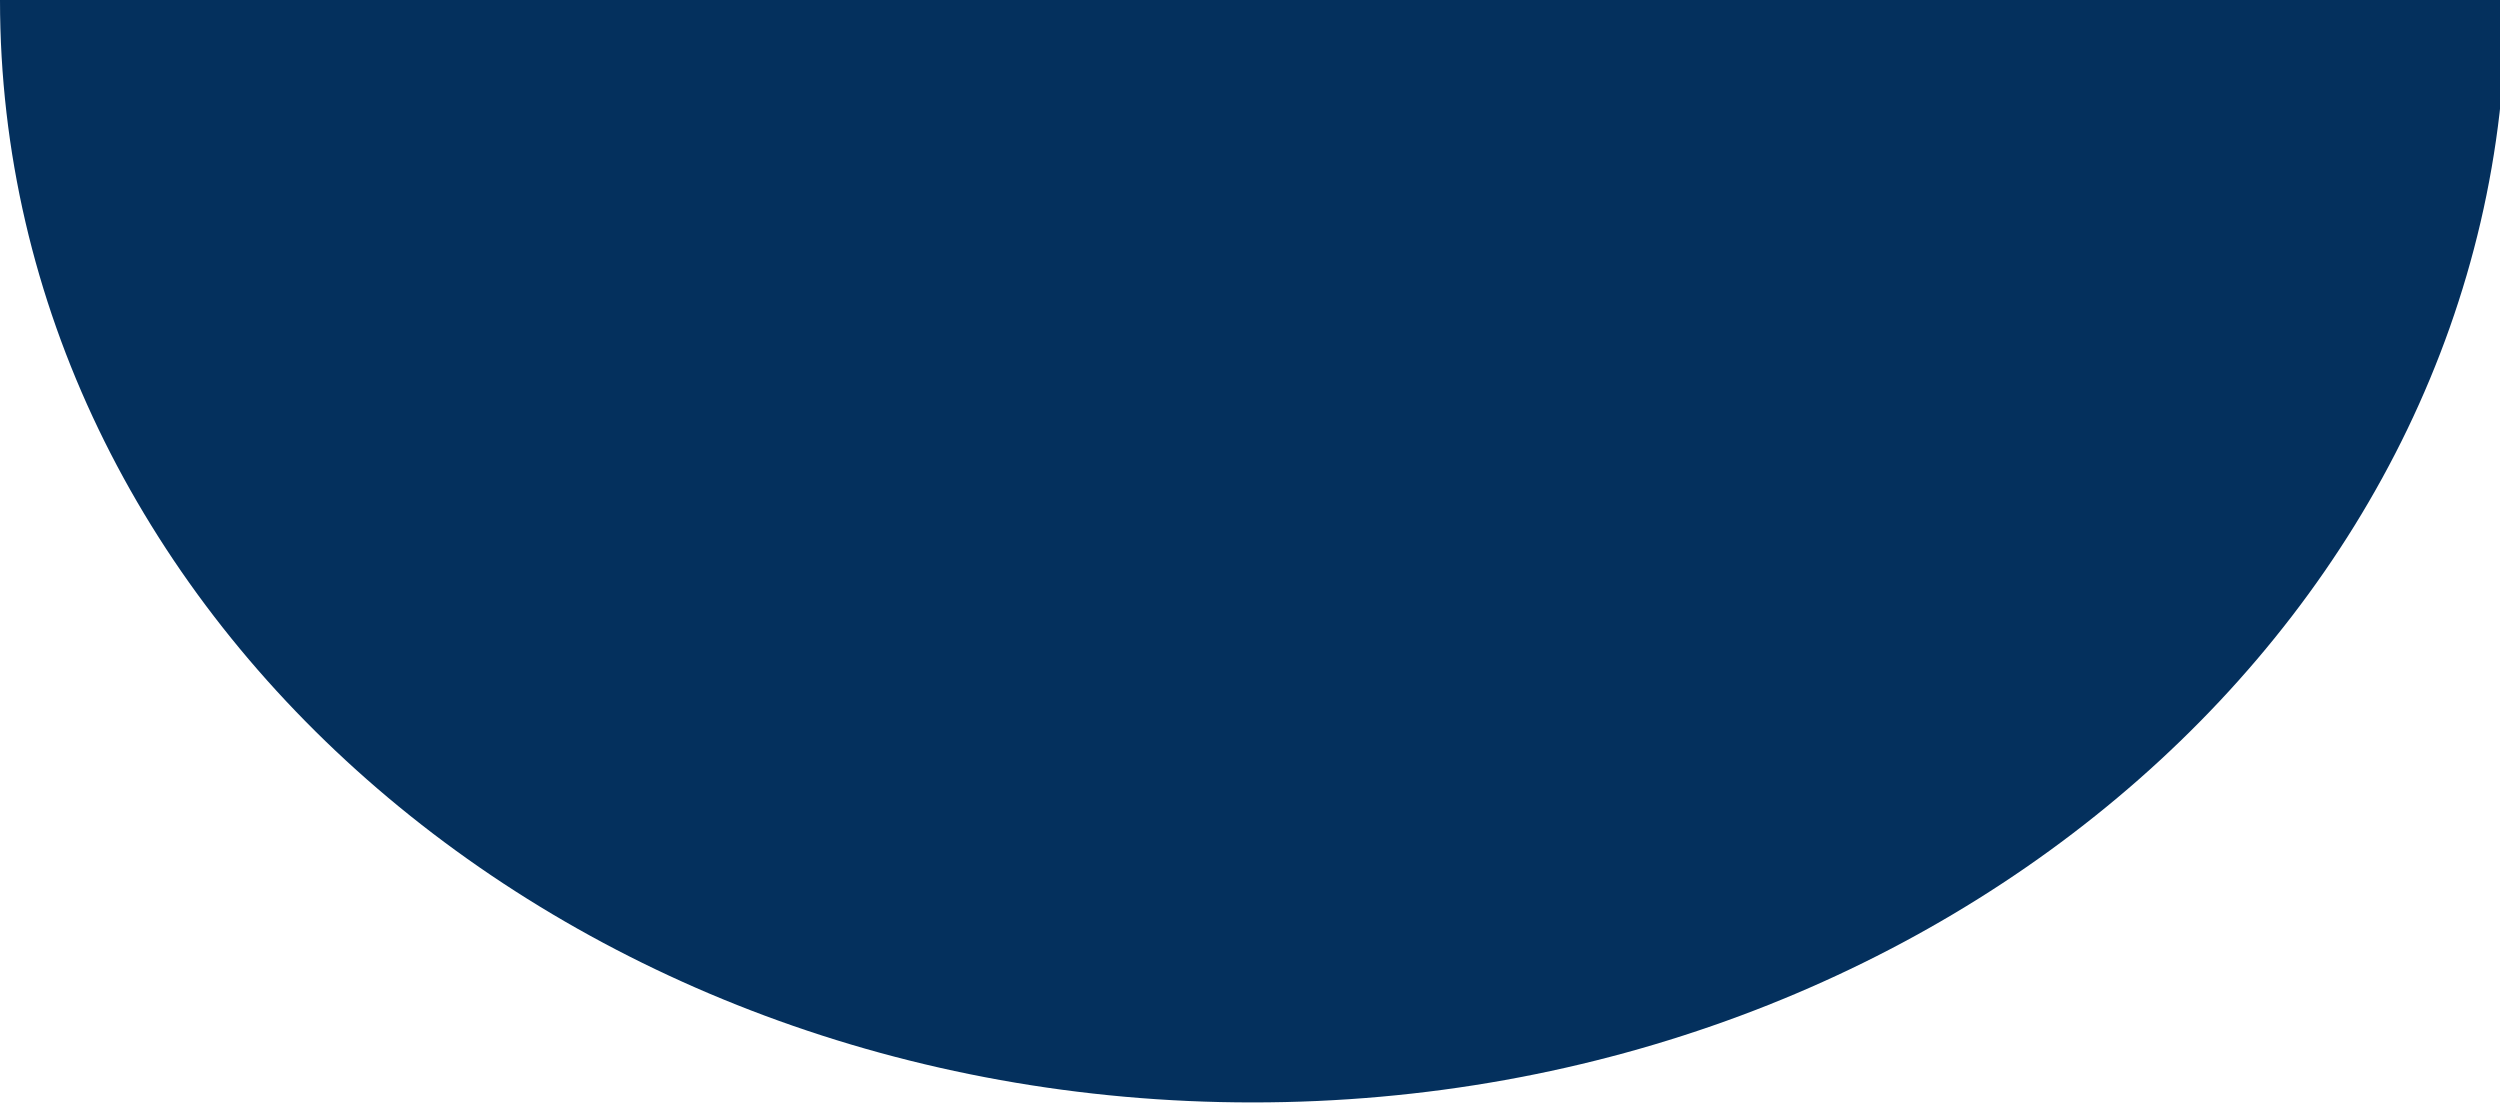
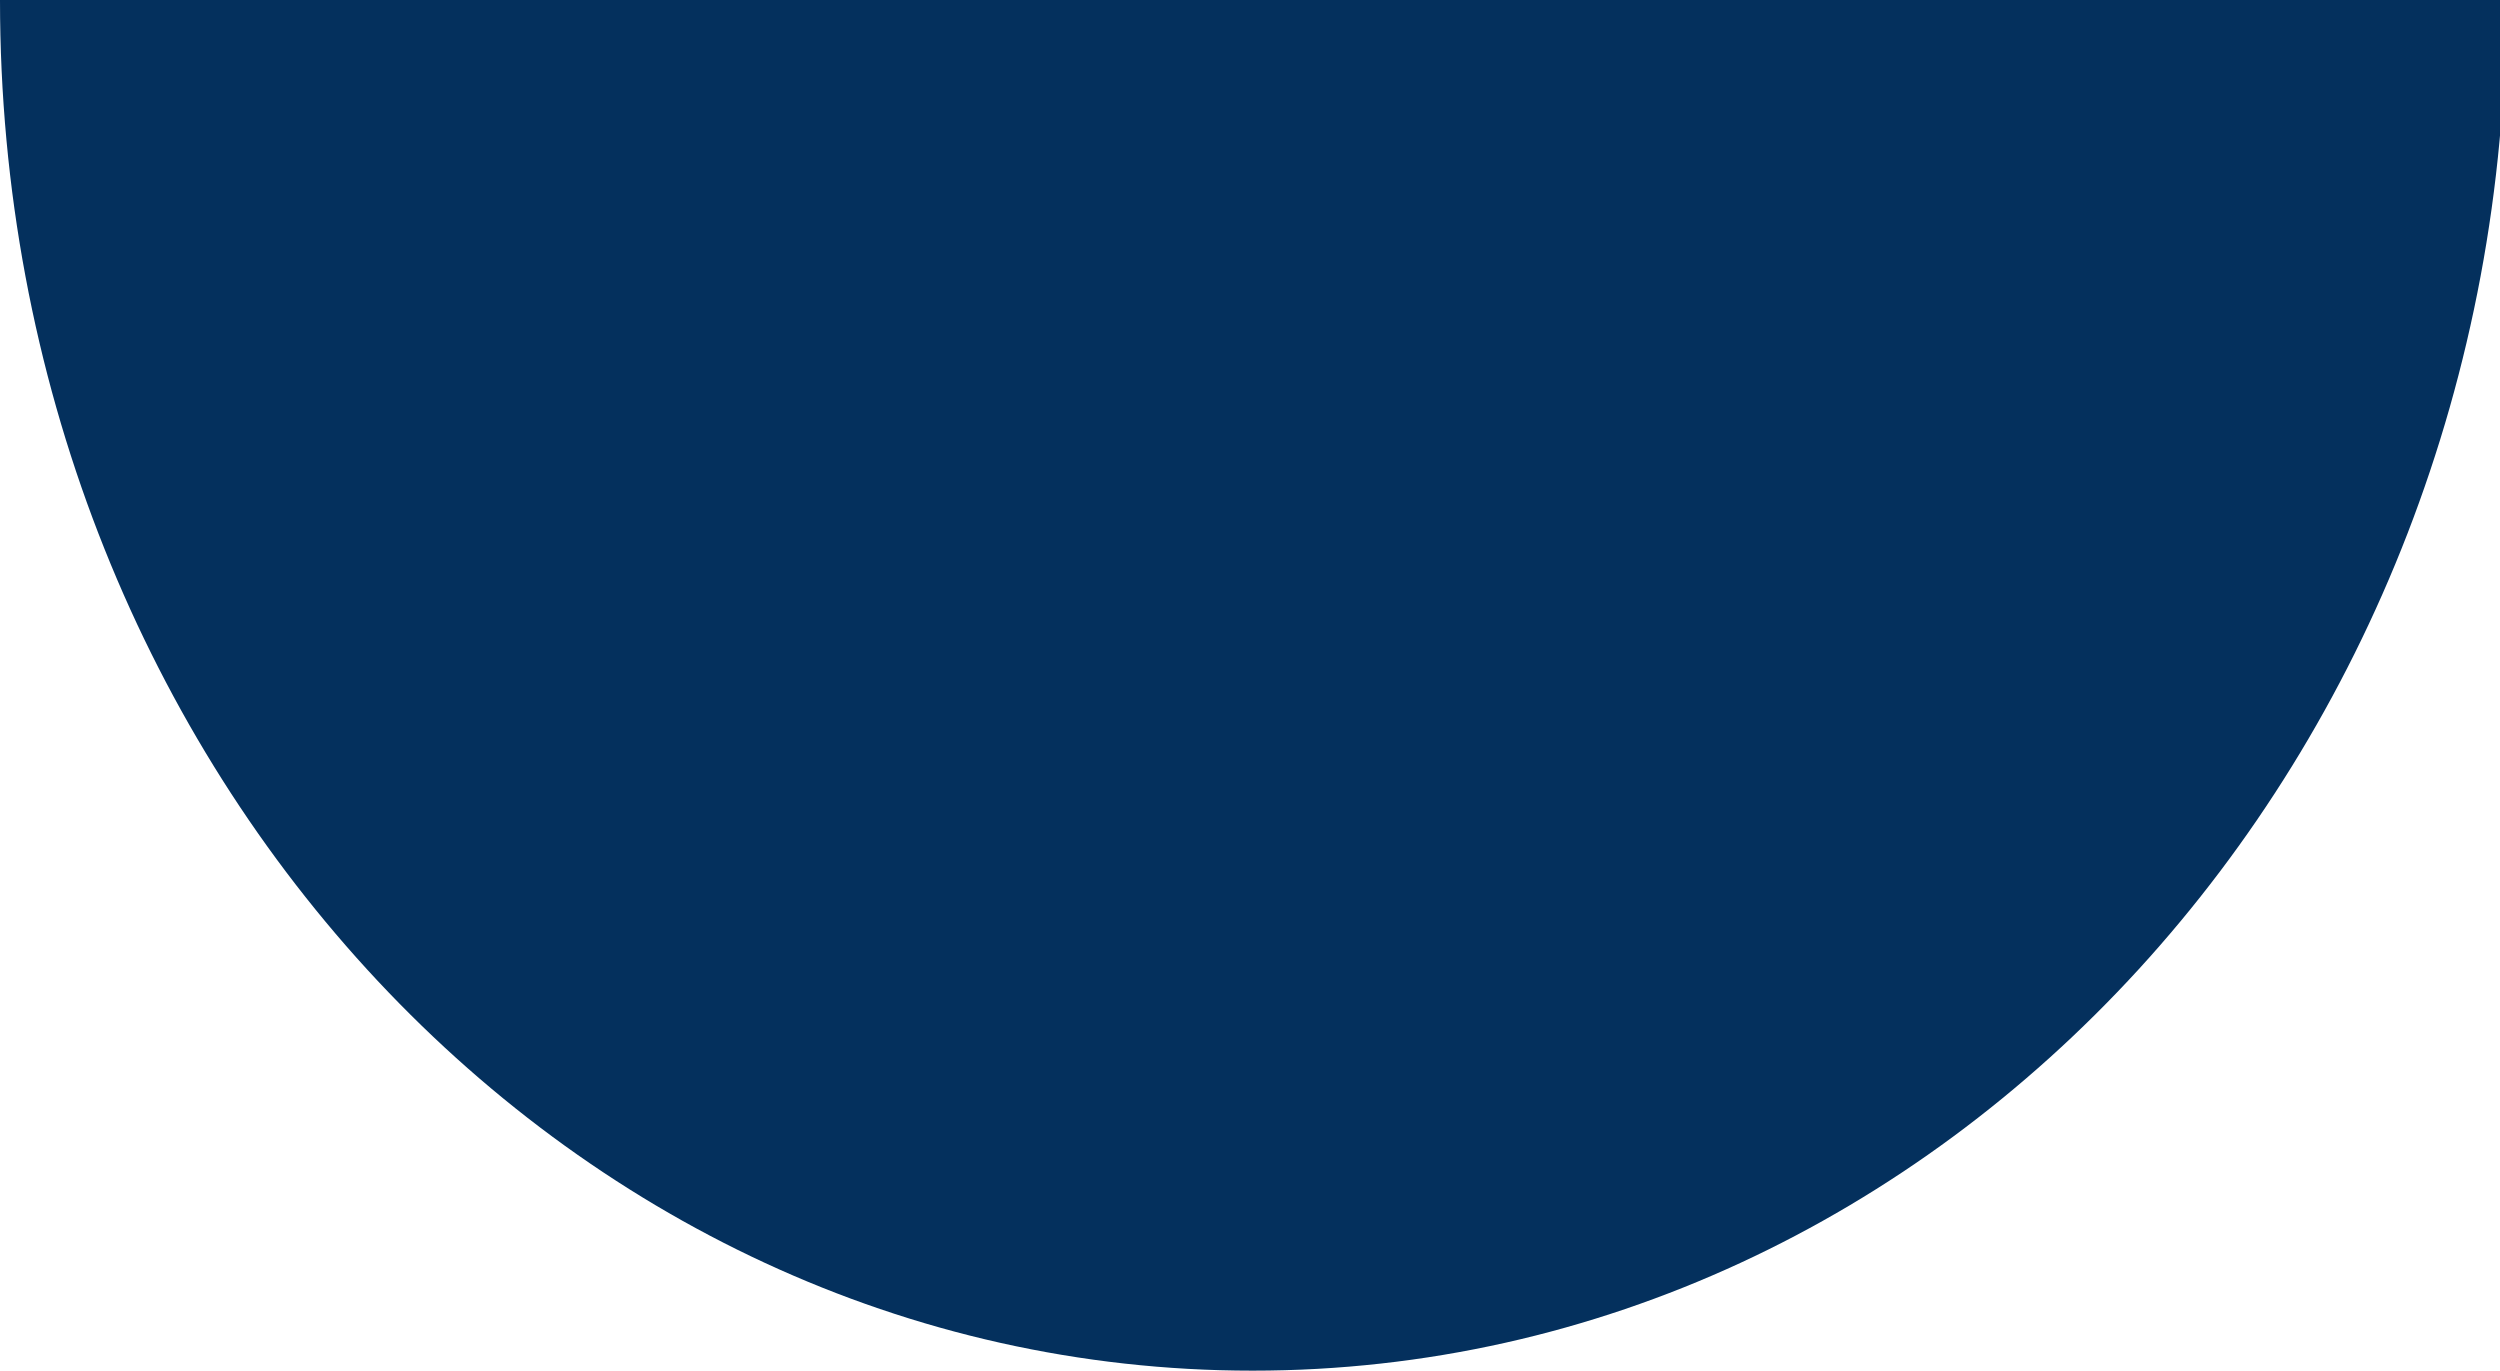
- <svg xmlns="http://www.w3.org/2000/svg" version="1.1" id="Ebene_1" x="0px" y="0px" viewBox="0 0 288 127" style="enable-background:new 0 0 288 127;" xml:space="preserve">
+ <svg xmlns="http://www.w3.org/2000/svg" version="1.1" id="Ebene_1" x="0px" y="0px" viewBox="0 0 288 157.9" style="enable-background:new 0 0 288 157.9;" xml:space="preserve">
  <style type="text/css">
	.st0{fill:#04305D;}
</style>
-   <path class="st0" d="M144.3,127C224,127,288.7,70.1,288.7,0H0C0,70.1,64.6,127,144.3,127z" />
+   <path class="st0" d="M144.3,157.9C224,157.9,288.7,87.2,288.7,0H0C0,87.2,64.6,157.9,144.3,157.9z" />
</svg>
